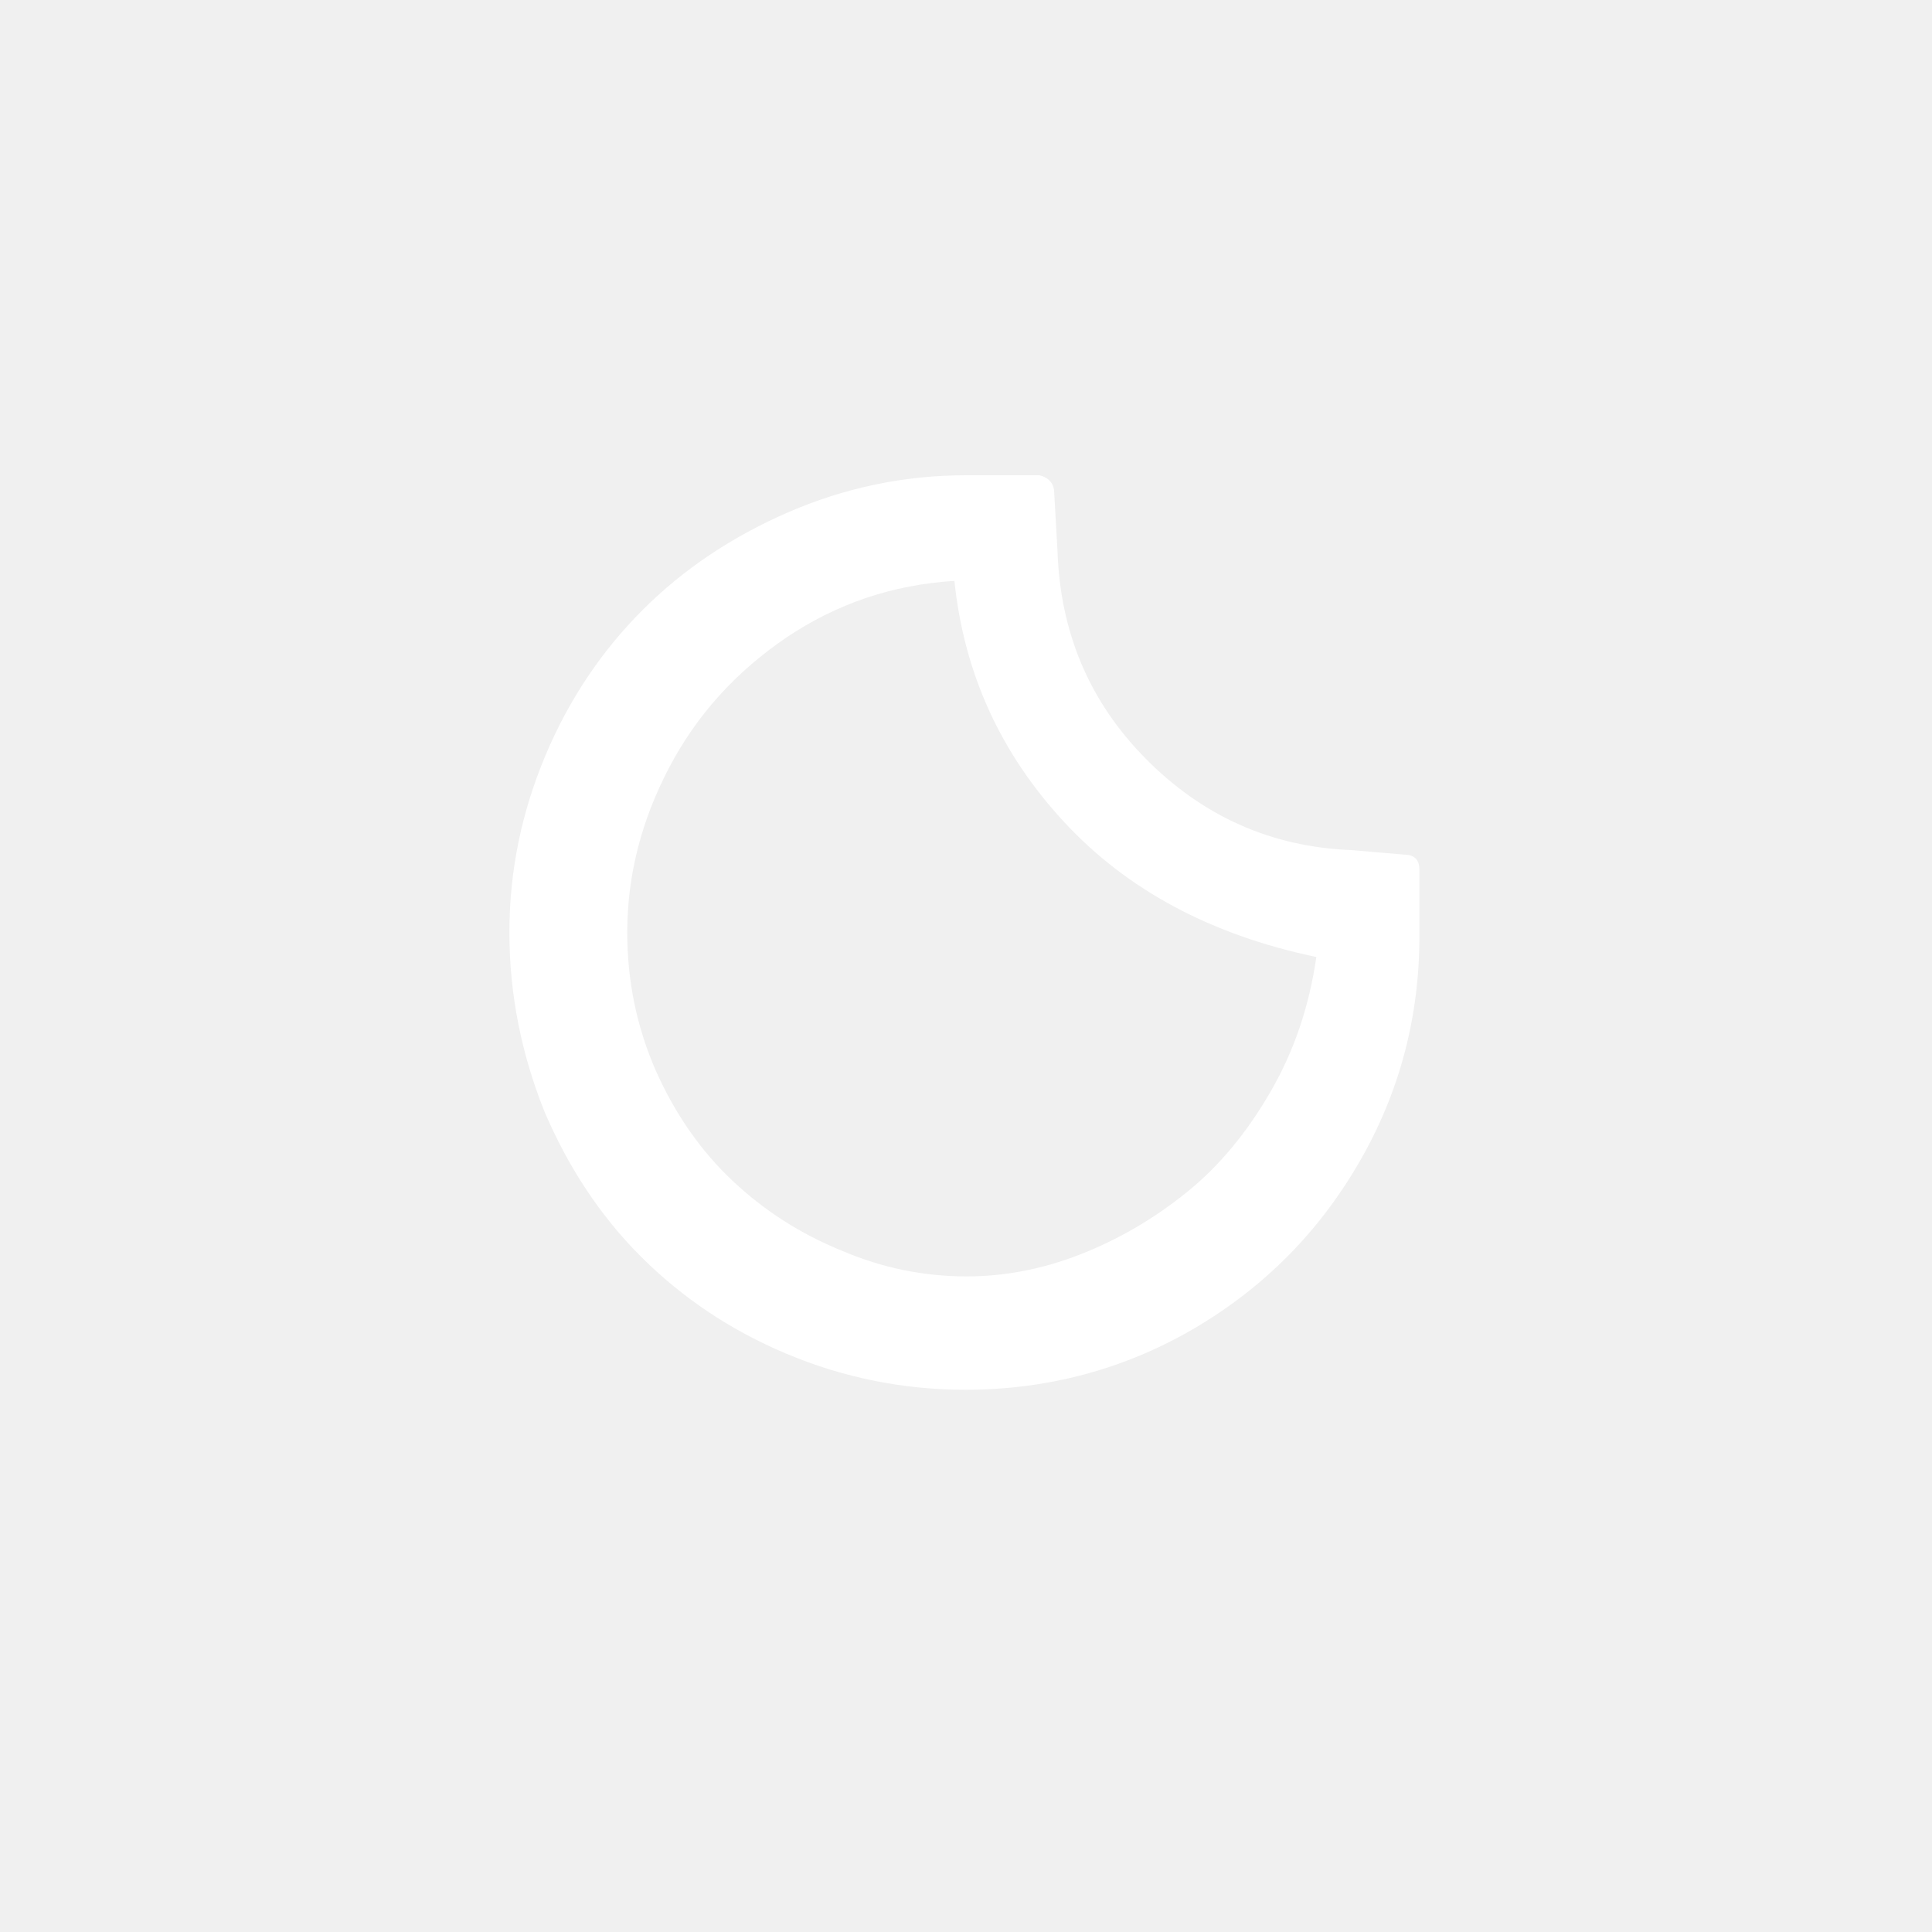
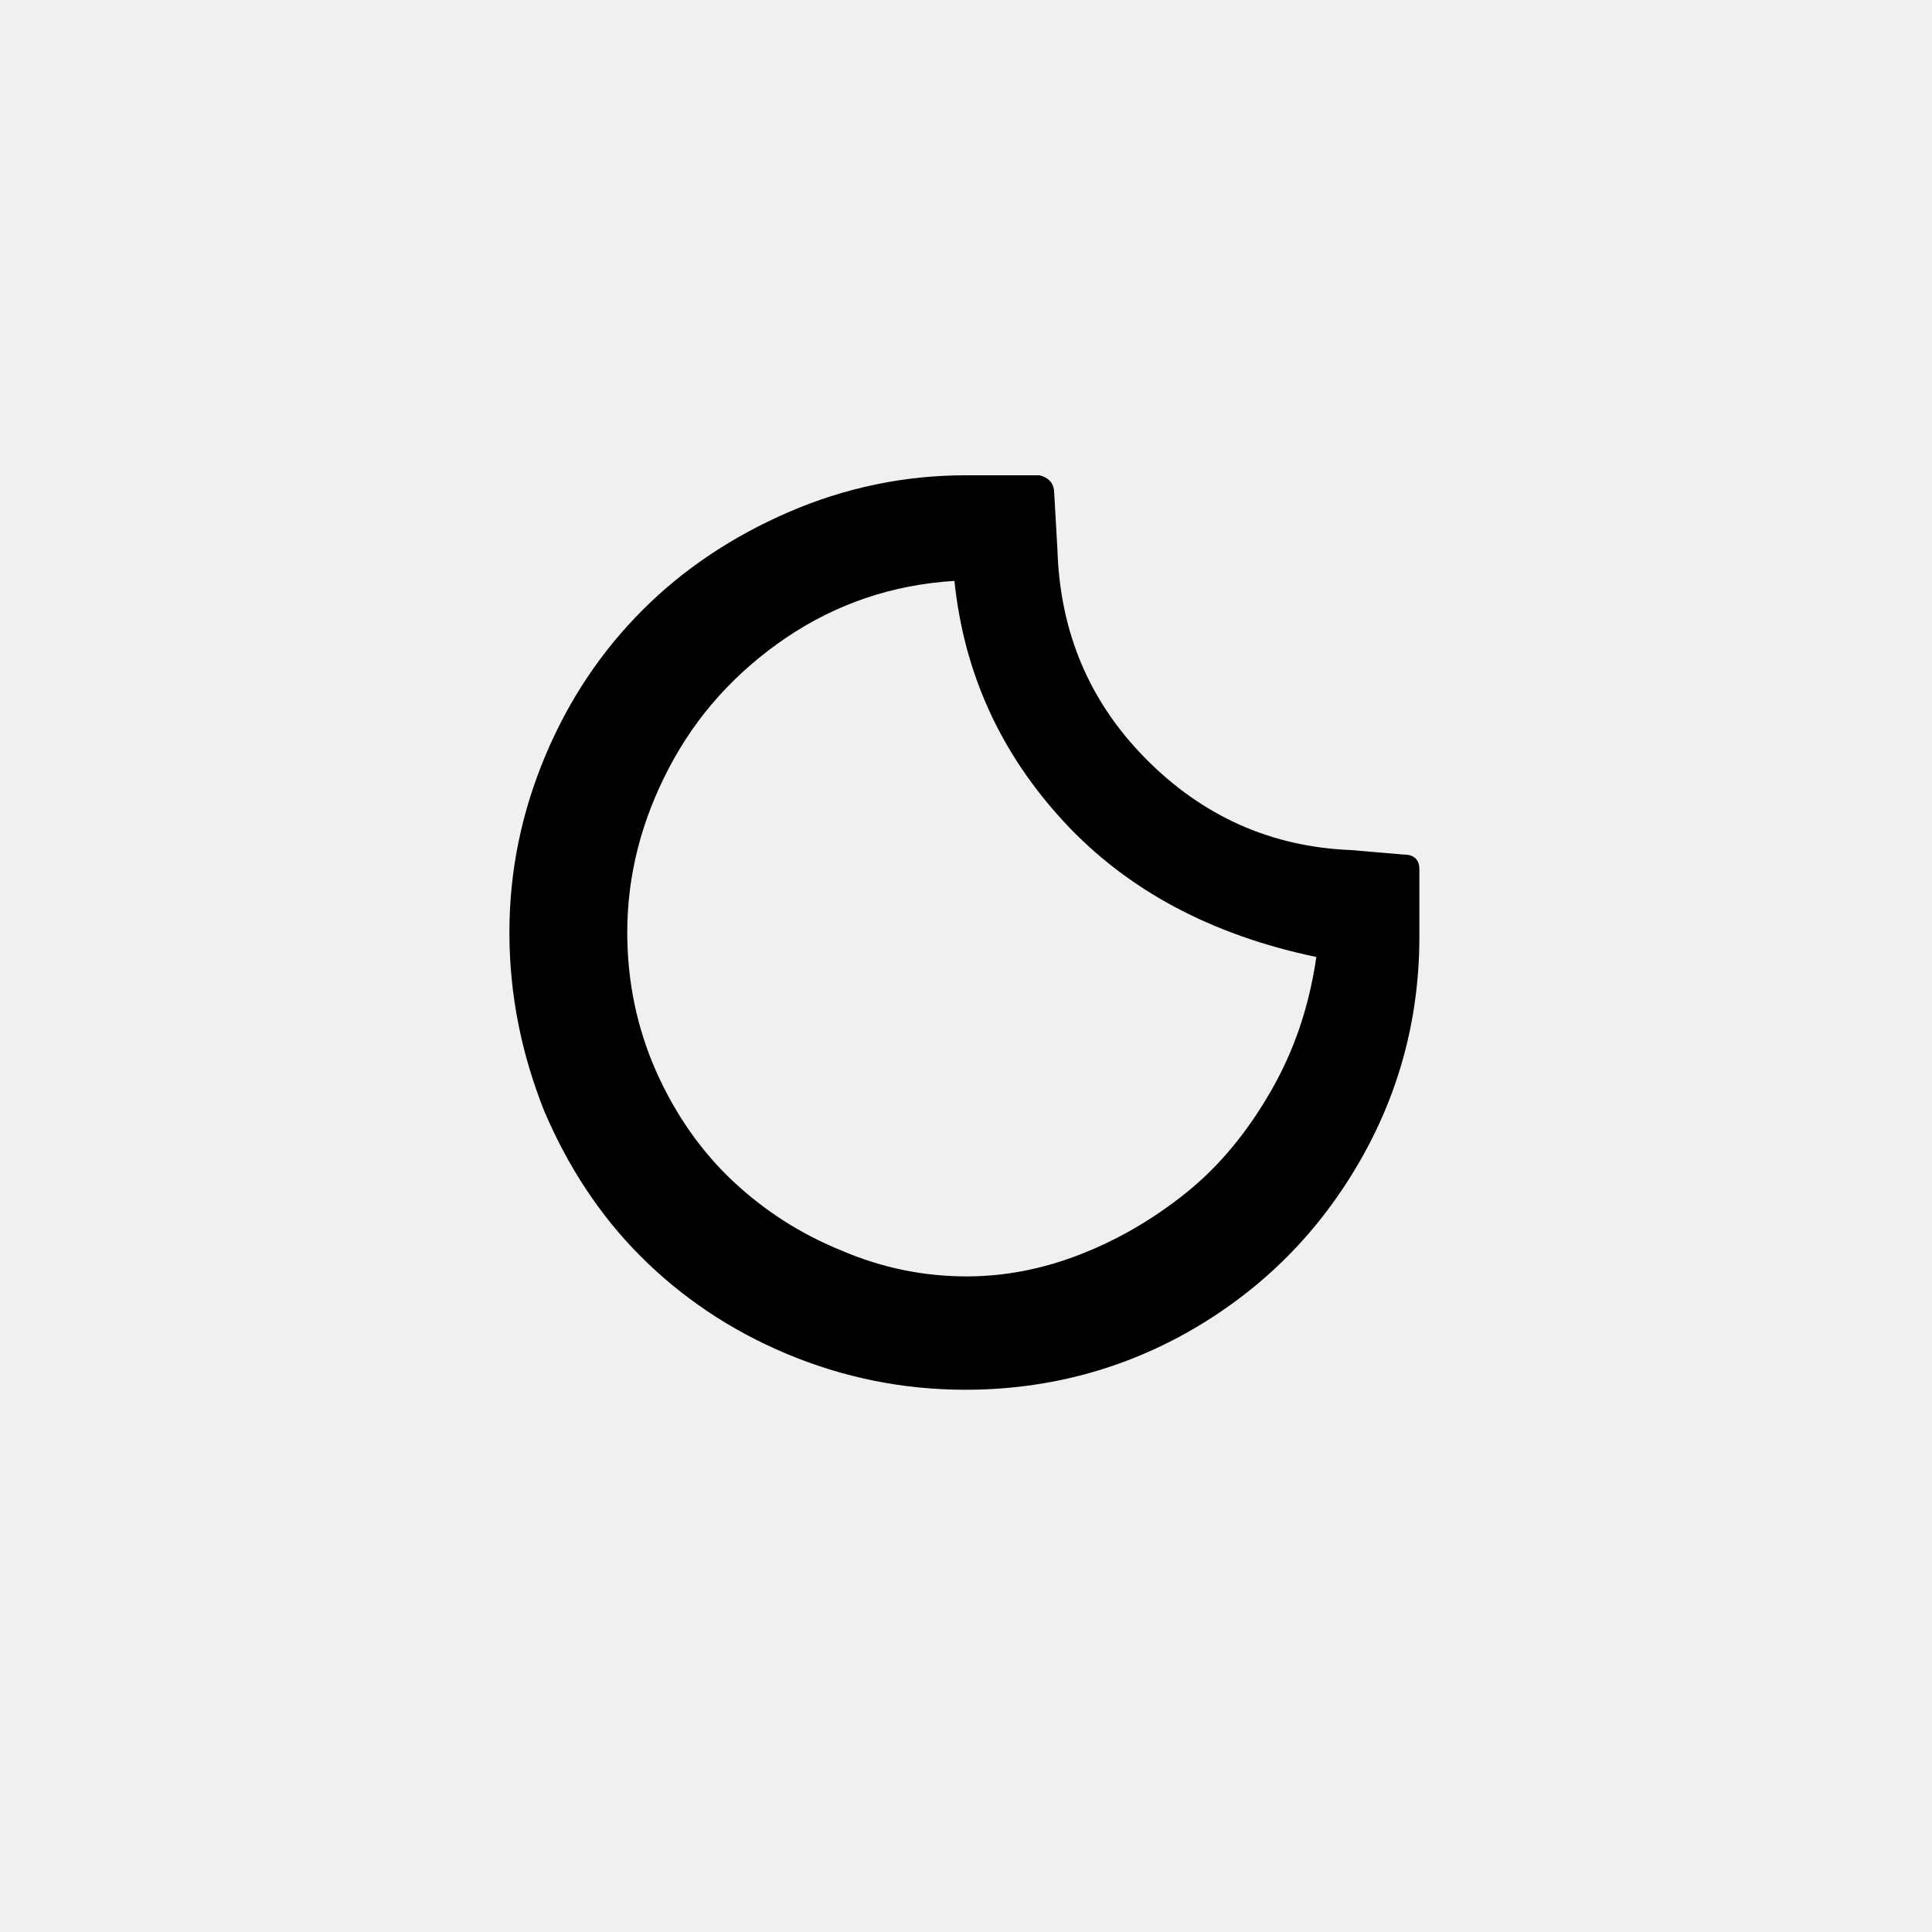
<svg xmlns="http://www.w3.org/2000/svg" version="1.1" id="Layer_1" x="0px" y="0px" viewBox="0 0 30 30" style="enable-background:new 0 0 30 30;" xml:space="preserve">
  <defs id="defs7" />
-   <path d="M7.91,14.48c0-0.96,0.19-1.87,0.56-2.75s0.88-1.63,1.51-2.26c0.63-0.63,1.39-1.14,2.27-1.52c0.88-0.38,1.8-0.57,2.75-0.57  h1.14c0.16,0.04,0.23,0.14,0.23,0.28l0.05,0.88c0.04,1.27,0.49,2.35,1.37,3.24c0.88,0.89,1.94,1.37,3.19,1.42l0.82,0.07  c0.16,0,0.24,0.08,0.24,0.23v0.98c0.01,1.28-0.3,2.47-0.93,3.56c-0.63,1.09-1.48,1.95-2.57,2.59c-1.08,0.63-2.27,0.95-3.55,0.95  c-0.97,0-1.9-0.19-2.78-0.56s-1.63-0.88-2.26-1.51c-0.63-0.63-1.13-1.39-1.5-2.26C8.1,16.37,7.91,15.45,7.91,14.48z M9.74,14.48  c0,0.76,0.15,1.48,0.45,2.16c0.3,0.67,0.7,1.24,1.19,1.7c0.49,0.46,1.05,0.82,1.69,1.08c0.63,0.27,1.28,0.4,1.94,0.4  c0.58,0,1.17-0.11,1.76-0.34c0.59-0.23,1.14-0.55,1.65-0.96c0.51-0.41,0.94-0.93,1.31-1.57c0.37-0.64,0.6-1.33,0.71-2.09  c-1.63-0.34-2.94-1.04-3.92-2.1s-1.55-2.3-1.7-3.74C13.86,9.08,13,9.37,12.21,9.9c-0.78,0.53-1.39,1.2-1.82,2.02  C9.96,12.74,9.74,13.59,9.74,14.48z" id="path2" style="fill:#ffffff" />
+   <path d="M7.91,14.48c0-0.96,0.19-1.87,0.56-2.75s0.88-1.63,1.51-2.26c0.63-0.63,1.39-1.14,2.27-1.52c0.88-0.38,1.8-0.57,2.75-0.57  h1.14c0.16,0.04,0.23,0.14,0.23,0.28l0.05,0.88c0.04,1.27,0.49,2.35,1.37,3.24c0.88,0.89,1.94,1.37,3.19,1.42l0.82,0.07  c0.16,0,0.24,0.08,0.24,0.23v0.98c0.01,1.28-0.3,2.47-0.93,3.56c-0.63,1.09-1.48,1.95-2.57,2.59c-1.08,0.63-2.27,0.95-3.55,0.95  c-0.97,0-1.9-0.19-2.78-0.56s-1.63-0.88-2.26-1.51c-0.63-0.63-1.13-1.39-1.5-2.26C8.1,16.37,7.91,15.45,7.91,14.48z M9.74,14.48  c0,0.76,0.15,1.48,0.45,2.16c0.3,0.67,0.7,1.24,1.19,1.7c0.49,0.46,1.05,0.82,1.69,1.08c0.63,0.27,1.28,0.4,1.94,0.4  c0.58,0,1.17-0.11,1.76-0.34c0.59-0.23,1.14-0.55,1.65-0.96c0.51-0.41,0.94-0.93,1.31-1.57c0.37-0.64,0.6-1.33,0.71-2.09  c-1.63-0.34-2.94-1.04-3.92-2.1s-1.55-2.3-1.7-3.74C13.86,9.08,13,9.37,12.21,9.9c-0.78,0.53-1.39,1.2-1.82,2.02  C9.96,12.74,9.74,13.59,9.74,14.48z" id="path2" style="fill:#000" />
</svg>
